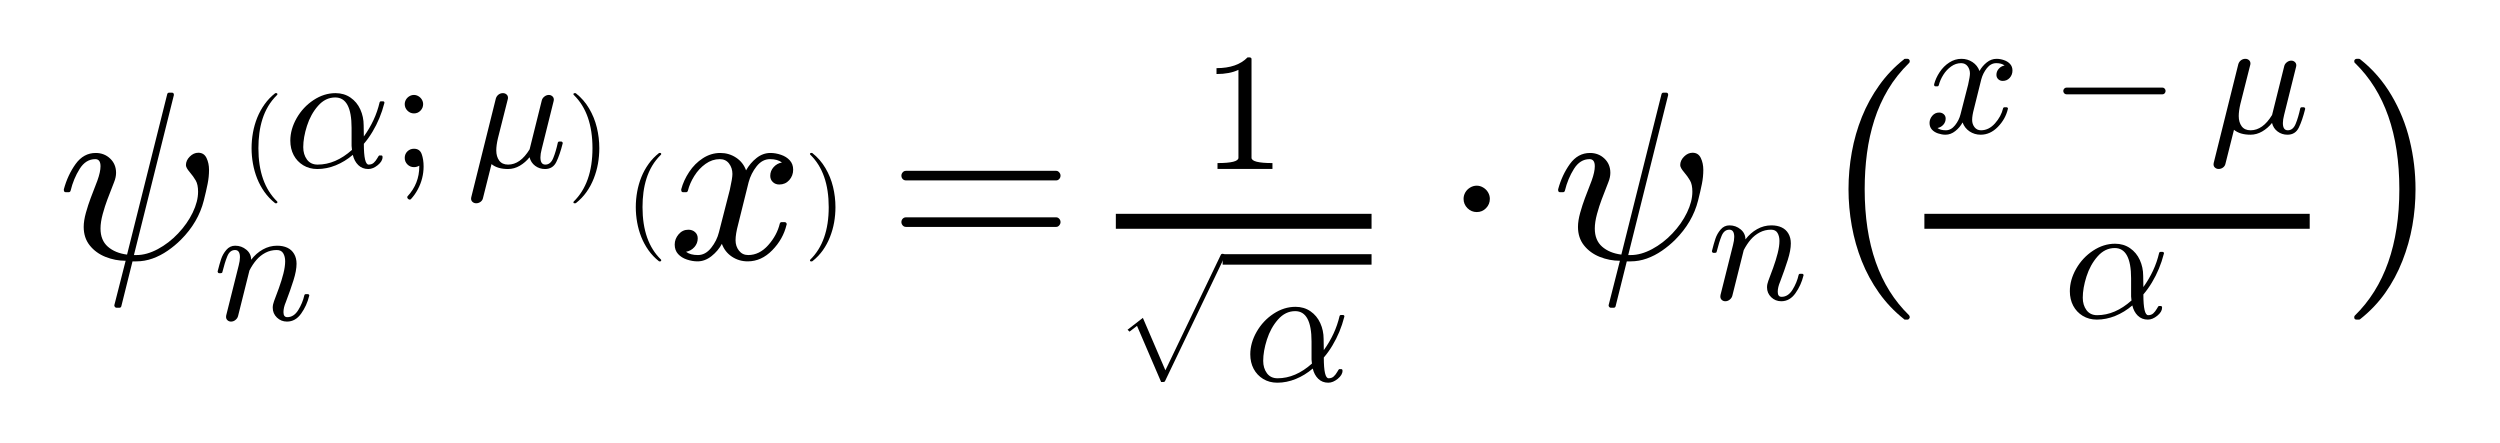
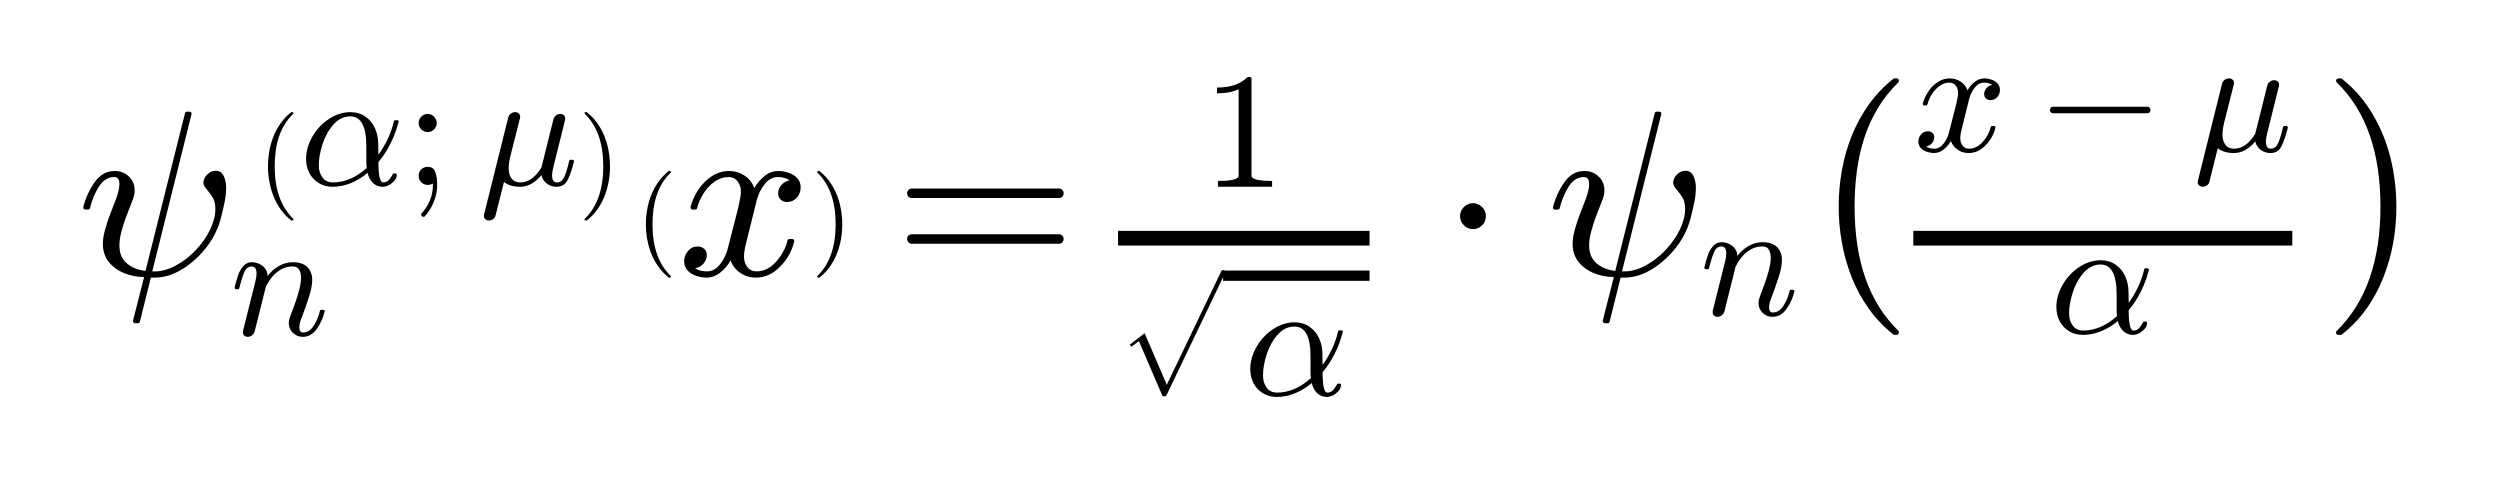
- <svg xmlns="http://www.w3.org/2000/svg" xmlns:xlink="http://www.w3.org/1999/xlink" width="313.5pt" height="55.5pt" viewBox="0 0 313.5 55.5" version="1.1">
+ <svg xmlns="http://www.w3.org/2000/svg" xmlns:xlink="http://www.w3.org/1999/xlink" width="233.74pt" height="44.54pt" viewBox="0 0 233.74 44.54" version="1.1">
  <defs>
    <style type="text/css">*{stroke-linejoin: round; stroke-linecap: butt}</style>
  </defs>
  <g id="figure_1">
    <g id="patch_1">
-       <path d="M 0 55.5  L 313.5 55.5  L 313.5 -0  L 0 -0  L 0 55.5  z " style="fill: none" />
+       <path d="M 0 44.54  L 233.74 44.54  L 233.74 -0  L 0 -0  L 0 44.54  z " style="fill: none" />
    </g>
    <g id="text_1">
-       <g transform="translate(7.2 32.7) scale(0.3 -0.3)">
+       <g transform="translate(7.2 25.9) scale(0.22 -0.22)">
        <defs>
          <path id="Cmmi10-c3" d="M 1522 -1247  L 1825 -56  Q 1547 -56 1286 48  Q 1025 153 864 356  Q 703 559 703 850  Q 703 1016 762 1228  Q 822 1441 889 1619  Q 956 1797 1069 2088  Q 1153 2322 1153 2472  Q 1153 2663 1013 2663  Q 759 2663 595 2402  Q 431 2141 353 1819  Q 341 1778 300 1778  L 225 1778  Q 172 1778 172 1838  L 172 1856  Q 275 2238 487 2533  Q 700 2828 1025 2828  Q 1253 2828 1411 2678  Q 1569 2528 1569 2297  Q 1569 2178 1516 2047  Q 1403 1756 1337 1584  Q 1272 1413 1212 1195  Q 1153 978 1153 806  Q 1153 494 1348 322  Q 1544 150 1863 109  L 2938 4403  Q 2950 4441 2988 4441  L 3066 4441  Q 3116 4441 3116 4378  L 2047 97  L 2119 97  Q 2388 97 2686 256  Q 2984 416 3229 675  Q 3475 934 3619 1232  Q 3763 1531 3763 1791  Q 3763 1984 3700 2092  Q 3638 2200 3538 2317  Q 3438 2434 3438 2503  Q 3438 2628 3541 2731  Q 3644 2834 3769 2834  Q 3922 2834 3989 2693  Q 4056 2553 4056 2375  Q 4056 2188 4018 2000  Q 3981 1813 3916 1556  Q 3769 972 3303 506  Q 3144 347 2951 214  Q 2759 81 2545 4  Q 2331 -72 2113 -72  L 2009 -72  L 1709 -1275  Q 1697 -1313 1656 -1313  L 1581 -1313  Q 1556 -1313 1539 -1292  Q 1522 -1272 1522 -1247  z " transform="scale(0.015625)" />
          <path id="Cmr10-28" d="M 1984 -1588  Q 1628 -1306 1370 -942  Q 1113 -578 948 -165  Q 784 247 703 697  Q 622 1147 622 1600  Q 622 2059 703 2509  Q 784 2959 951 3375  Q 1119 3791 1378 4153  Q 1638 4516 1984 4788  Q 1984 4800 2016 4800  L 2075 4800  Q 2094 4800 2109 4783  Q 2125 4766 2125 4744  Q 2125 4716 2113 4703  Q 1800 4397 1592 4047  Q 1384 3697 1257 3301  Q 1131 2906 1075 2482  Q 1019 2059 1019 1600  Q 1019 -434 2106 -1491  Q 2125 -1509 2125 -1544  Q 2125 -1559 2108 -1579  Q 2091 -1600 2075 -1600  L 2016 -1600  Q 1984 -1600 1984 -1588  z " transform="scale(0.015625)" />
          <path id="Cmmi10-ae" d="M 1288 -72  Q 984 -72 748 72  Q 513 216 384 459  Q 256 703 256 1013  Q 256 1447 498 1872  Q 741 2297 1142 2562  Q 1544 2828 1984 2828  Q 2309 2828 2556 2658  Q 2803 2488 2931 2205  Q 3059 1922 3059 1600  L 3066 1172  Q 3284 1475 3436 1801  Q 3588 2128 3669 2478  Q 3681 2516 3719 2516  L 3794 2516  Q 3853 2516 3853 2456  Q 3853 2450 3847 2438  Q 3772 2144 3659 1873  Q 3547 1603 3395 1350  Q 3244 1097 3066 891  Q 3066 97 3250 97  Q 3369 97 3445 167  Q 3522 238 3580 341  Q 3638 444 3653 447  L 3731 447  Q 3781 447 3781 384  Q 3781 225 3598 76  Q 3416 -72 3238 -72  Q 3006 -72 2853 78  Q 2700 228 2644 469  Q 2344 213 1994 70  Q 1644 -72 1288 -72  z M 1300 97  Q 1984 97 2613 659  Q 2609 697 2603 751  Q 2597 806 2597 813  L 2597 1503  Q 2597 2663 1972 2663  Q 1597 2663 1315 2342  Q 1034 2022 892 1576  Q 750 1131 750 763  Q 750 484 892 290  Q 1034 97 1300 97  z " transform="scale(0.015625)" />
          <path id="Cmr10-3b" d="M 634 -1153  Q 634 -1125 647 -1113  Q 1094 -628 1094 25  L 1094 56  Q 1000 0 891 0  Q 744 0 641 103  Q 538 206 538 353  Q 538 503 641 603  Q 744 703 891 703  Q 1113 703 1186 498  Q 1259 294 1259 25  Q 1259 -200 1204 -419  Q 1150 -638 1039 -847  Q 928 -1056 775 -1222  Q 756 -1241 728 -1241  Q 697 -1241 665 -1212  Q 634 -1184 634 -1153  z M 538 2406  Q 538 2497 584 2578  Q 631 2659 714 2709  Q 797 2759 891 2759  Q 981 2759 1064 2709  Q 1147 2659 1194 2578  Q 1241 2497 1241 2406  Q 1241 2263 1139 2158  Q 1038 2053 891 2053  Q 747 2053 642 2158  Q 538 2263 538 2406  z " transform="scale(0.015625)" />
          <path id="Cmmi10-b9" d="M 178 -1203  Q 178 -1166 184 -1153  L 1125 2625  Q 1153 2716 1226 2772  Q 1300 2828 1394 2828  Q 1475 2828 1531 2779  Q 1588 2731 1588 2650  Q 1588 2631 1586 2620  Q 1584 2609 1581 2597  L 1203 1100  Q 1141 834 1141 641  Q 1141 403 1253 250  Q 1366 97 1594 97  Q 2059 97 2413 678  Q 2416 684 2417 687  Q 2419 691 2419 697  L 2881 2553  Q 2903 2638 2981 2698  Q 3059 2759 3150 2759  Q 3225 2759 3283 2709  Q 3341 2659 3341 2578  Q 3341 2541 3334 2528  L 2875 684  Q 2828 503 2828 372  Q 2828 97 3016 97  Q 3216 97 3317 344  Q 3419 591 3494 941  Q 3506 978 3547 978  L 3622 978  Q 3647 978 3664 958  Q 3681 938 3681 916  Q 3569 469 3436 198  Q 3303 -72 3003 -72  Q 2791 -72 2627 50  Q 2463 172 2413 378  Q 2253 178 2039 53  Q 1825 -72 1588 -72  Q 1188 -72 959 116  L 634 -1178  Q 616 -1269 541 -1325  Q 466 -1381 372 -1381  Q 294 -1381 236 -1332  Q 178 -1284 178 -1203  z " transform="scale(0.015625)" />
          <path id="Cmr10-29" d="M 416 -1600  Q 359 -1600 359 -1544  Q 359 -1516 372 -1503  Q 1466 -434 1466 1600  Q 1466 3634 384 4691  Q 359 4706 359 4744  Q 359 4766 376 4783  Q 394 4800 416 4800  L 475 4800  Q 494 4800 506 4788  Q 966 4425 1272 3906  Q 1578 3388 1720 2800  Q 1863 2213 1863 1600  Q 1863 1147 1786 708  Q 1709 269 1542 -157  Q 1375 -584 1119 -945  Q 863 -1306 506 -1588  Q 494 -1600 475 -1600  L 416 -1600  z " transform="scale(0.015625)" />
          <path id="Cmmi10-6e" d="M 494 109  Q 494 147 500 166  L 978 2075  Q 1025 2253 1025 2388  Q 1025 2663 838 2663  Q 638 2663 541 2423  Q 444 2184 353 1819  Q 353 1800 334 1789  Q 316 1778 300 1778  L 225 1778  Q 203 1778 187 1801  Q 172 1825 172 1844  Q 241 2122 305 2315  Q 369 2509 505 2668  Q 641 2828 844 2828  Q 1084 2828 1268 2676  Q 1453 2525 1453 2291  Q 1644 2541 1900 2684  Q 2156 2828 2444 2828  Q 2672 2828 2837 2750  Q 3003 2672 3095 2514  Q 3188 2356 3188 2138  Q 3188 1875 3070 1503  Q 2953 1131 2778 672  Q 2688 463 2688 288  Q 2688 97 2834 97  Q 3084 97 3251 365  Q 3419 634 3488 941  Q 3500 978 3541 978  L 3616 978  Q 3641 978 3658 962  Q 3675 947 3675 922  Q 3675 916 3669 903  Q 3581 541 3364 234  Q 3147 -72 2822 -72  Q 2597 -72 2437 83  Q 2278 238 2278 459  Q 2278 578 2328 709  Q 2409 919 2514 1209  Q 2619 1500 2686 1765  Q 2753 2031 2753 2234  Q 2753 2413 2679 2538  Q 2606 2663 2431 2663  Q 2197 2663 2000 2559  Q 1803 2456 1656 2286  Q 1509 2116 1388 1881  L 953 141  Q 931 53 854 -9  Q 778 -72 684 -72  Q 606 -72 550 -22  Q 494 28 494 109  z " transform="scale(0.015625)" />
          <path id="Cmmi10-78" d="M 500 184  Q 613 97 819 97  Q 1019 97 1172 289  Q 1325 481 1381 709  L 1672 1844  Q 1741 2153 1741 2266  Q 1741 2425 1652 2544  Q 1563 2663 1403 2663  Q 1200 2663 1022 2536  Q 844 2409 722 2214  Q 600 2019 550 1819  Q 538 1778 500 1778  L 422 1778  Q 372 1778 372 1838  L 372 1856  Q 434 2094 584 2320  Q 734 2547 951 2687  Q 1169 2828 1416 2828  Q 1650 2828 1839 2703  Q 2028 2578 2106 2363  Q 2216 2559 2386 2693  Q 2556 2828 2759 2828  Q 2897 2828 3040 2779  Q 3184 2731 3275 2631  Q 3366 2531 3366 2381  Q 3366 2219 3261 2101  Q 3156 1984 2994 1984  Q 2891 1984 2822 2050  Q 2753 2116 2753 2216  Q 2753 2350 2845 2451  Q 2938 2553 3066 2572  Q 2950 2663 2747 2663  Q 2541 2663 2389 2472  Q 2238 2281 2175 2047  L 1894 916  Q 1825 659 1825 494  Q 1825 331 1917 214  Q 2009 97 2163 97  Q 2463 97 2698 361  Q 2934 625 3009 941  Q 3022 978 3059 978  L 3138 978  Q 3163 978 3178 961  Q 3194 944 3194 922  Q 3194 916 3188 903  Q 3097 522 2806 225  Q 2516 -72 2150 -72  Q 1916 -72 1727 54  Q 1538 181 1459 397  Q 1359 209 1182 68  Q 1006 -72 806 -72  Q 669 -72 523 -23  Q 378 25 287 125  Q 197 225 197 378  Q 197 528 301 651  Q 406 775 563 775  Q 669 775 741 711  Q 813 647 813 544  Q 813 409 723 309  Q 634 209 500 184  z " transform="scale(0.015625)" />
          <path id="Cmr10-3d" d="M 481 850  Q 428 850 393 890  Q 359 931 359 978  Q 359 1031 393 1068  Q 428 1106 481 1106  L 4500 1106  Q 4547 1106 4581 1068  Q 4616 1031 4616 978  Q 4616 931 4581 890  Q 4547 850 4500 850  L 481 850  z M 481 2094  Q 428 2094 393 2131  Q 359 2169 359 2222  Q 359 2269 393 2309  Q 428 2350 481 2350  L 4500 2350  Q 4547 2350 4581 2309  Q 4616 2269 4616 2222  Q 4616 2169 4581 2131  Q 4547 2094 4500 2094  L 481 2094  z " transform="scale(0.015625)" />
          <path id="Cmr10-31" d="M 594 0  L 594 225  Q 1394 225 1394 428  L 1394 3788  Q 1063 3628 556 3628  L 556 3853  Q 1341 3853 1741 4263  L 1831 4263  Q 1853 4263 1873 4245  Q 1894 4228 1894 4206  L 1894 428  Q 1894 225 2694 225  L 2694 0  L 594 0  z " transform="scale(0.015625)" />
          <path id="Cmex10-70" d="M 2713 -7425  L 1269 -4063  L 819 -4409  L 703 -4294  L 1619 -3584  L 2969 -6725  L 6291 197  Q 6322 256 6400 256  Q 6453 256 6490 218  Q 6528 181 6528 128  Q 6528 97 6522 84  L 2950 -7366  Q 2925 -7425 2853 -7425  L 2713 -7425  z " transform="scale(0.015625)" />
          <path id="Cmsy10-a2" d="M 538 1600  Q 538 1691 584 1772  Q 631 1853 714 1903  Q 797 1953 891 1953  Q 981 1953 1064 1903  Q 1147 1853 1194 1772  Q 1241 1691 1241 1600  Q 1241 1456 1139 1351  Q 1038 1247 891 1247  Q 747 1247 642 1351  Q 538 1456 538 1600  z " transform="scale(0.015625)" />
          <path id="Cmsy10-a1" d="M 653 1472  Q 600 1472 565 1512  Q 531 1553 531 1600  Q 531 1647 565 1687  Q 600 1728 653 1728  L 4325 1728  Q 4375 1728 4408 1687  Q 4441 1647 4441 1600  Q 4441 1553 4408 1512  Q 4375 1472 4325 1472  L 653 1472  z " transform="scale(0.015625)" />
        </defs>
        <use xlink:href="#Cmmi10-c3" transform="translate(0 0.873438)" />
        <use xlink:href="#Cmr10-28" transform="translate(76.68383 35.53906) scale(0.460359)" />
        <use xlink:href="#Cmmi10-ae" transform="translate(94.55422 39.1375) scale(0.7)" />
        <use xlink:href="#Cmr10-3b" transform="translate(139.2954 39.1375) scale(0.7)" />
        <use xlink:href="#Cmmi10-b9" transform="translate(170.9663 39.1375) scale(0.7)" />
        <use xlink:href="#Cmr10-29" transform="translate(213.1099 35.53906) scale(0.460359)" />
        <use xlink:href="#Cmmi10-6e" transform="translate(65.08789 -24.63594) scale(0.7)" />
        <use xlink:href="#Cmr10-28" transform="translate(237.3576 11.07656) scale(0.453125)" />
        <use xlink:href="#Cmmi10-78" transform="translate(254.9472 0.873438)" />
        <use xlink:href="#Cmr10-29" transform="translate(312.0273 11.07656) scale(0.453125)" />
        <use xlink:href="#Cmr10-3d" transform="translate(347.1754 0.873438)" />
        <use xlink:href="#Cmr10-31" transform="translate(478.4196 38.37344) scale(0.7)" />
        <use xlink:href="#Cmex10-70" transform="translate(442.4196 1.138281) scale(0.446556)" />
        <use xlink:href="#Cmmi10-ae" transform="translate(495.8164 -50.18281) scale(0.7)" />
        <use xlink:href="#Cmsy10-a2" transform="translate(579.3662 0.873438)" />
        <use xlink:href="#Cmmi10-c3" transform="translate(624.6104 0.873438)" />
        <use xlink:href="#Cmmi10-6e" transform="translate(689.6983 -16.13281) scale(0.7)" />
        <use xlink:href="#Cmr10-28" transform="translate(738.0825 2.654688) scale(1.090047)" />
        <use xlink:href="#Cmmi10-78" transform="translate(780.3945 53.47812) scale(0.7)" />
        <use xlink:href="#Cmsy10-a1" transform="translate(832.6415 53.47812) scale(0.7)" />
        <use xlink:href="#Cmmi10-b9" transform="translate(899.3124 53.47812) scale(0.7)" />
        <use xlink:href="#Cmmi10-ae" transform="translate(838.3945 -23.80781) scale(0.7)" />
        <use xlink:href="#Cmr10-29" transform="translate(953.956 2.654688) scale(1.090047)" />
        <path d="M 442.42 13.373  L 442.42 19.623  L 549.308 19.623  L 549.308 13.373  L 442.42 13.373  z " />
        <path d="M 487.066 -1.627  L 487.066 2.748  L 549.308 2.748  L 549.308 -1.627  L 487.066 -1.627  z " />
        <path d="M 780.394 13.373  L 780.394 19.623  L 941.456 19.623  L 941.456 13.373  L 780.394 13.373  z " />
      </g>
    </g>
  </g>
</svg>
